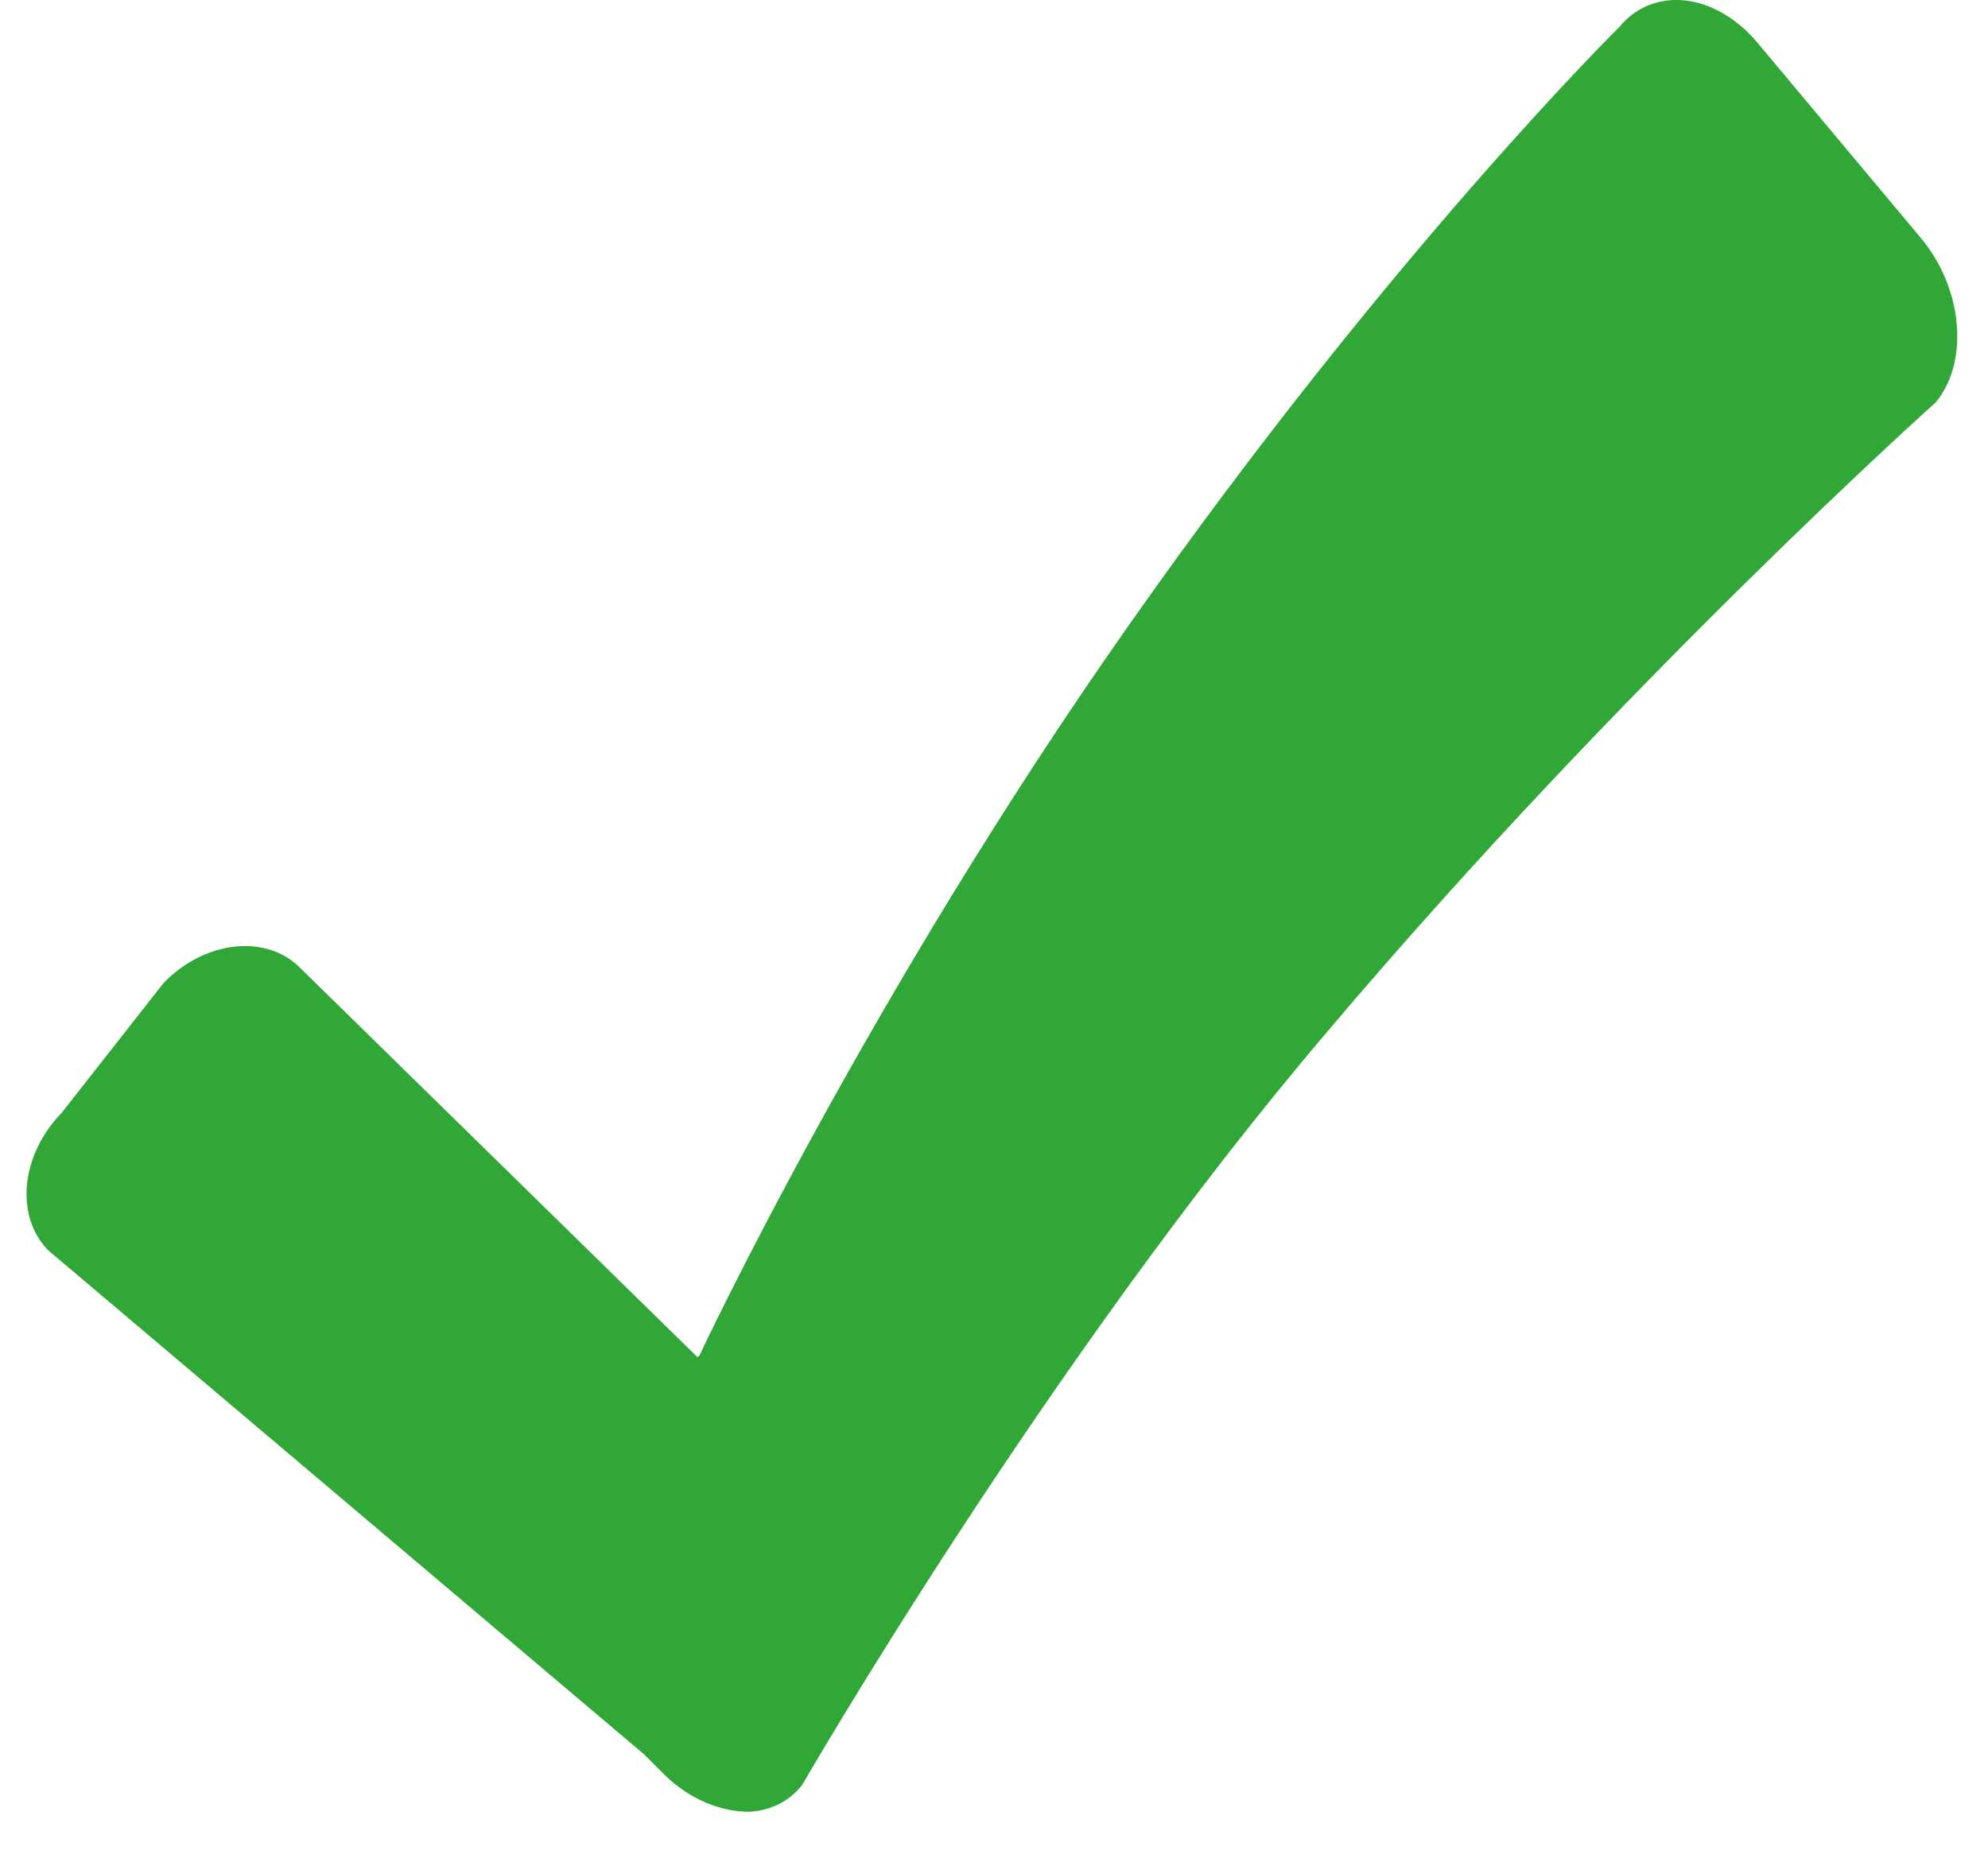
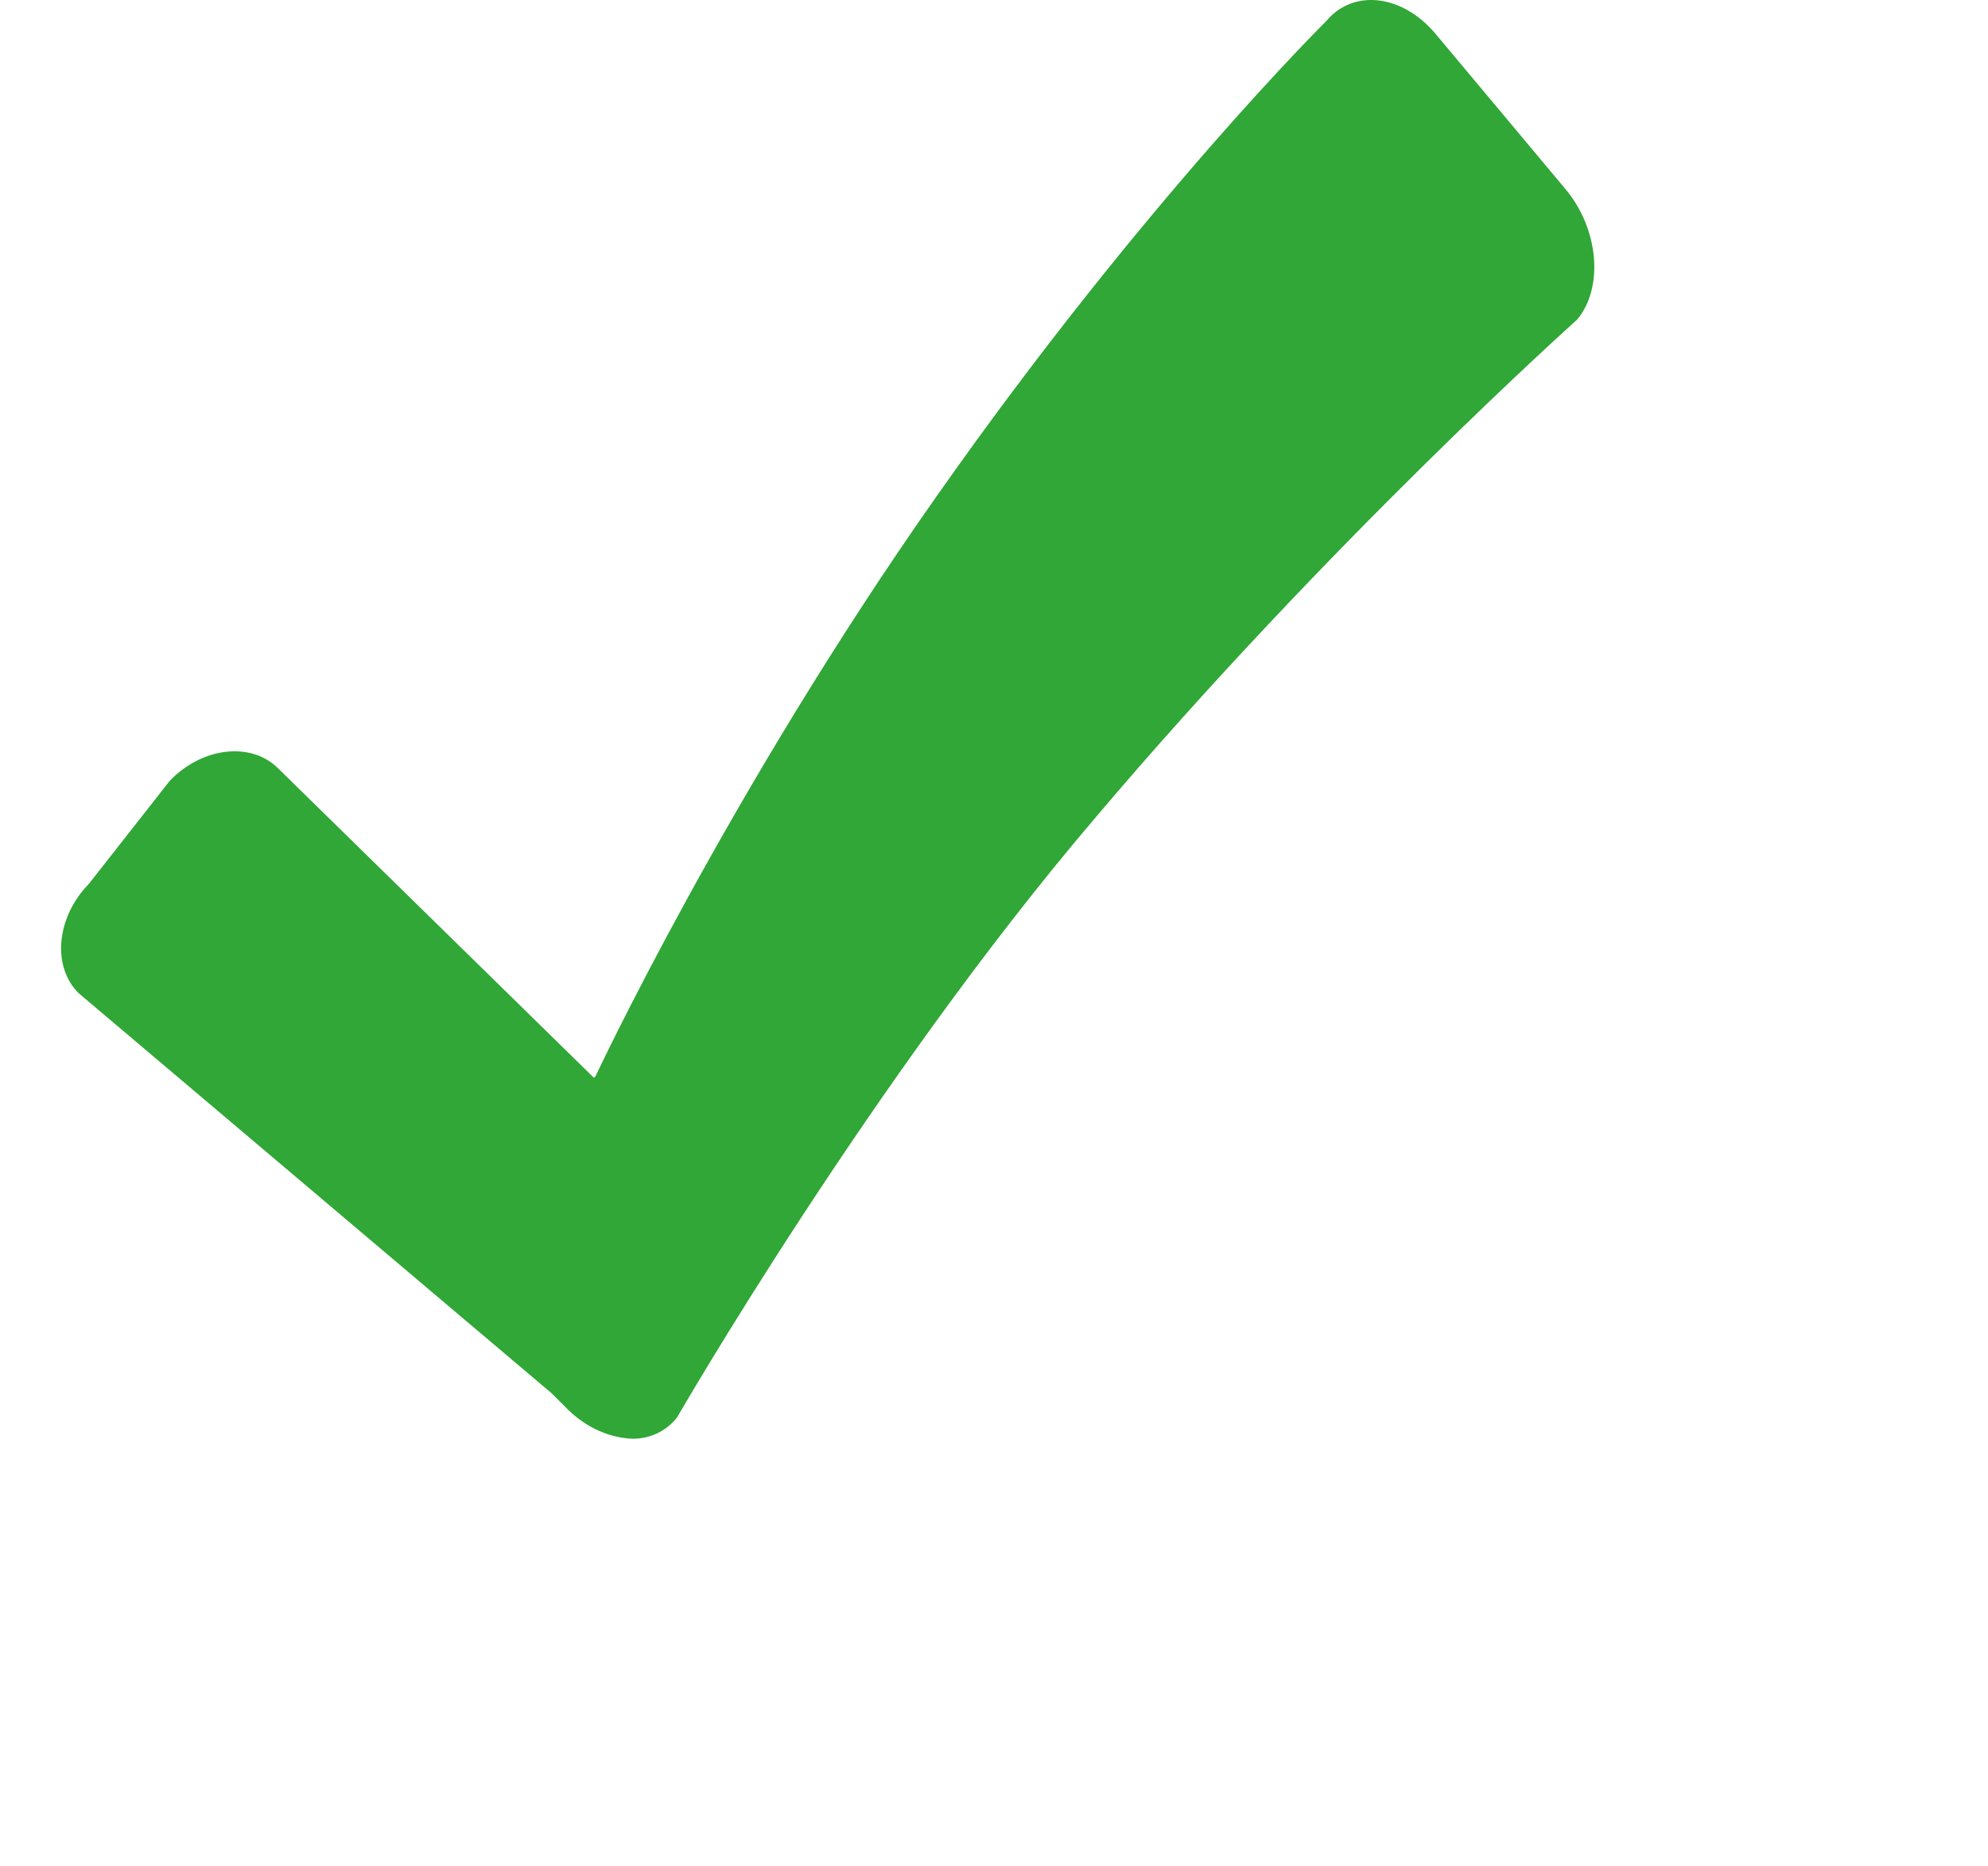
- <svg xmlns="http://www.w3.org/2000/svg" width="27.939mm" height="26.222mm" viewBox="0 0 28 27" version="1.1" id="svg1">
+ <svg xmlns="http://www.w3.org/2000/svg" width="27.939mm" height="26.222mm" viewBox="0 0 34 34" version="1.1" id="svg1">
  <defs id="defs1">
    <clipPath clipPathUnits="userSpaceOnUse" id="clipPath80">
      <path d="m 1834.961,1189.606 c 0,-78.277 63.456,-141.732 141.732,-141.732 h 1503.543 c 78.277,0 141.732,63.456 141.732,141.732 v 1779.213 c 0,78.277 -63.456,141.732 -141.732,141.732 H 1976.693 c -78.277,0 -141.732,-63.456 -141.732,-141.732 z" clip-rule="evenodd" id="path80" />
    </clipPath>
  </defs>
  <g id="layer1" transform="translate(-52.91667,-67.46876)">
    <path id="path79" d="m 2527.404,2384.553 -1.363,1.363 -271.943,-266.491 c -23.173,-23.173 -65.43,-18.402 -93.374,10.905 l -69.519,88.603 c -27.944,28.626 -32.033,70.882 -8.86,94.056 l 402.803,340.781 4.089,3.408 14.994,14.994 c 16.358,15.676 36.123,23.855 55.207,24.536 14.313,0 28.626,-6.134 38.167,-18.402 0,0 166.983,-289.664 359.183,-515.261 201.061,-237.865 415.753,-430.066 415.753,-430.066 23.173,-27.944 18.402,-78.38 -10.223,-112.458 l -111.776,-133.586 c -28.626,-34.078 -70.882,-38.849 -94.056,-10.905 0,0 -156.759,154.715 -335.329,408.938 -179.251,254.904 -293.753,499.585 -293.753,499.585 z" style="fill:#30a736;fill-opacity:1;fill-rule:nonzero;stroke:none" transform="matrix(0.02116667,0,0,0.02116667,9.158865,36.61085)" clip-path="url(#clipPath80)" />
  </g>
</svg>
